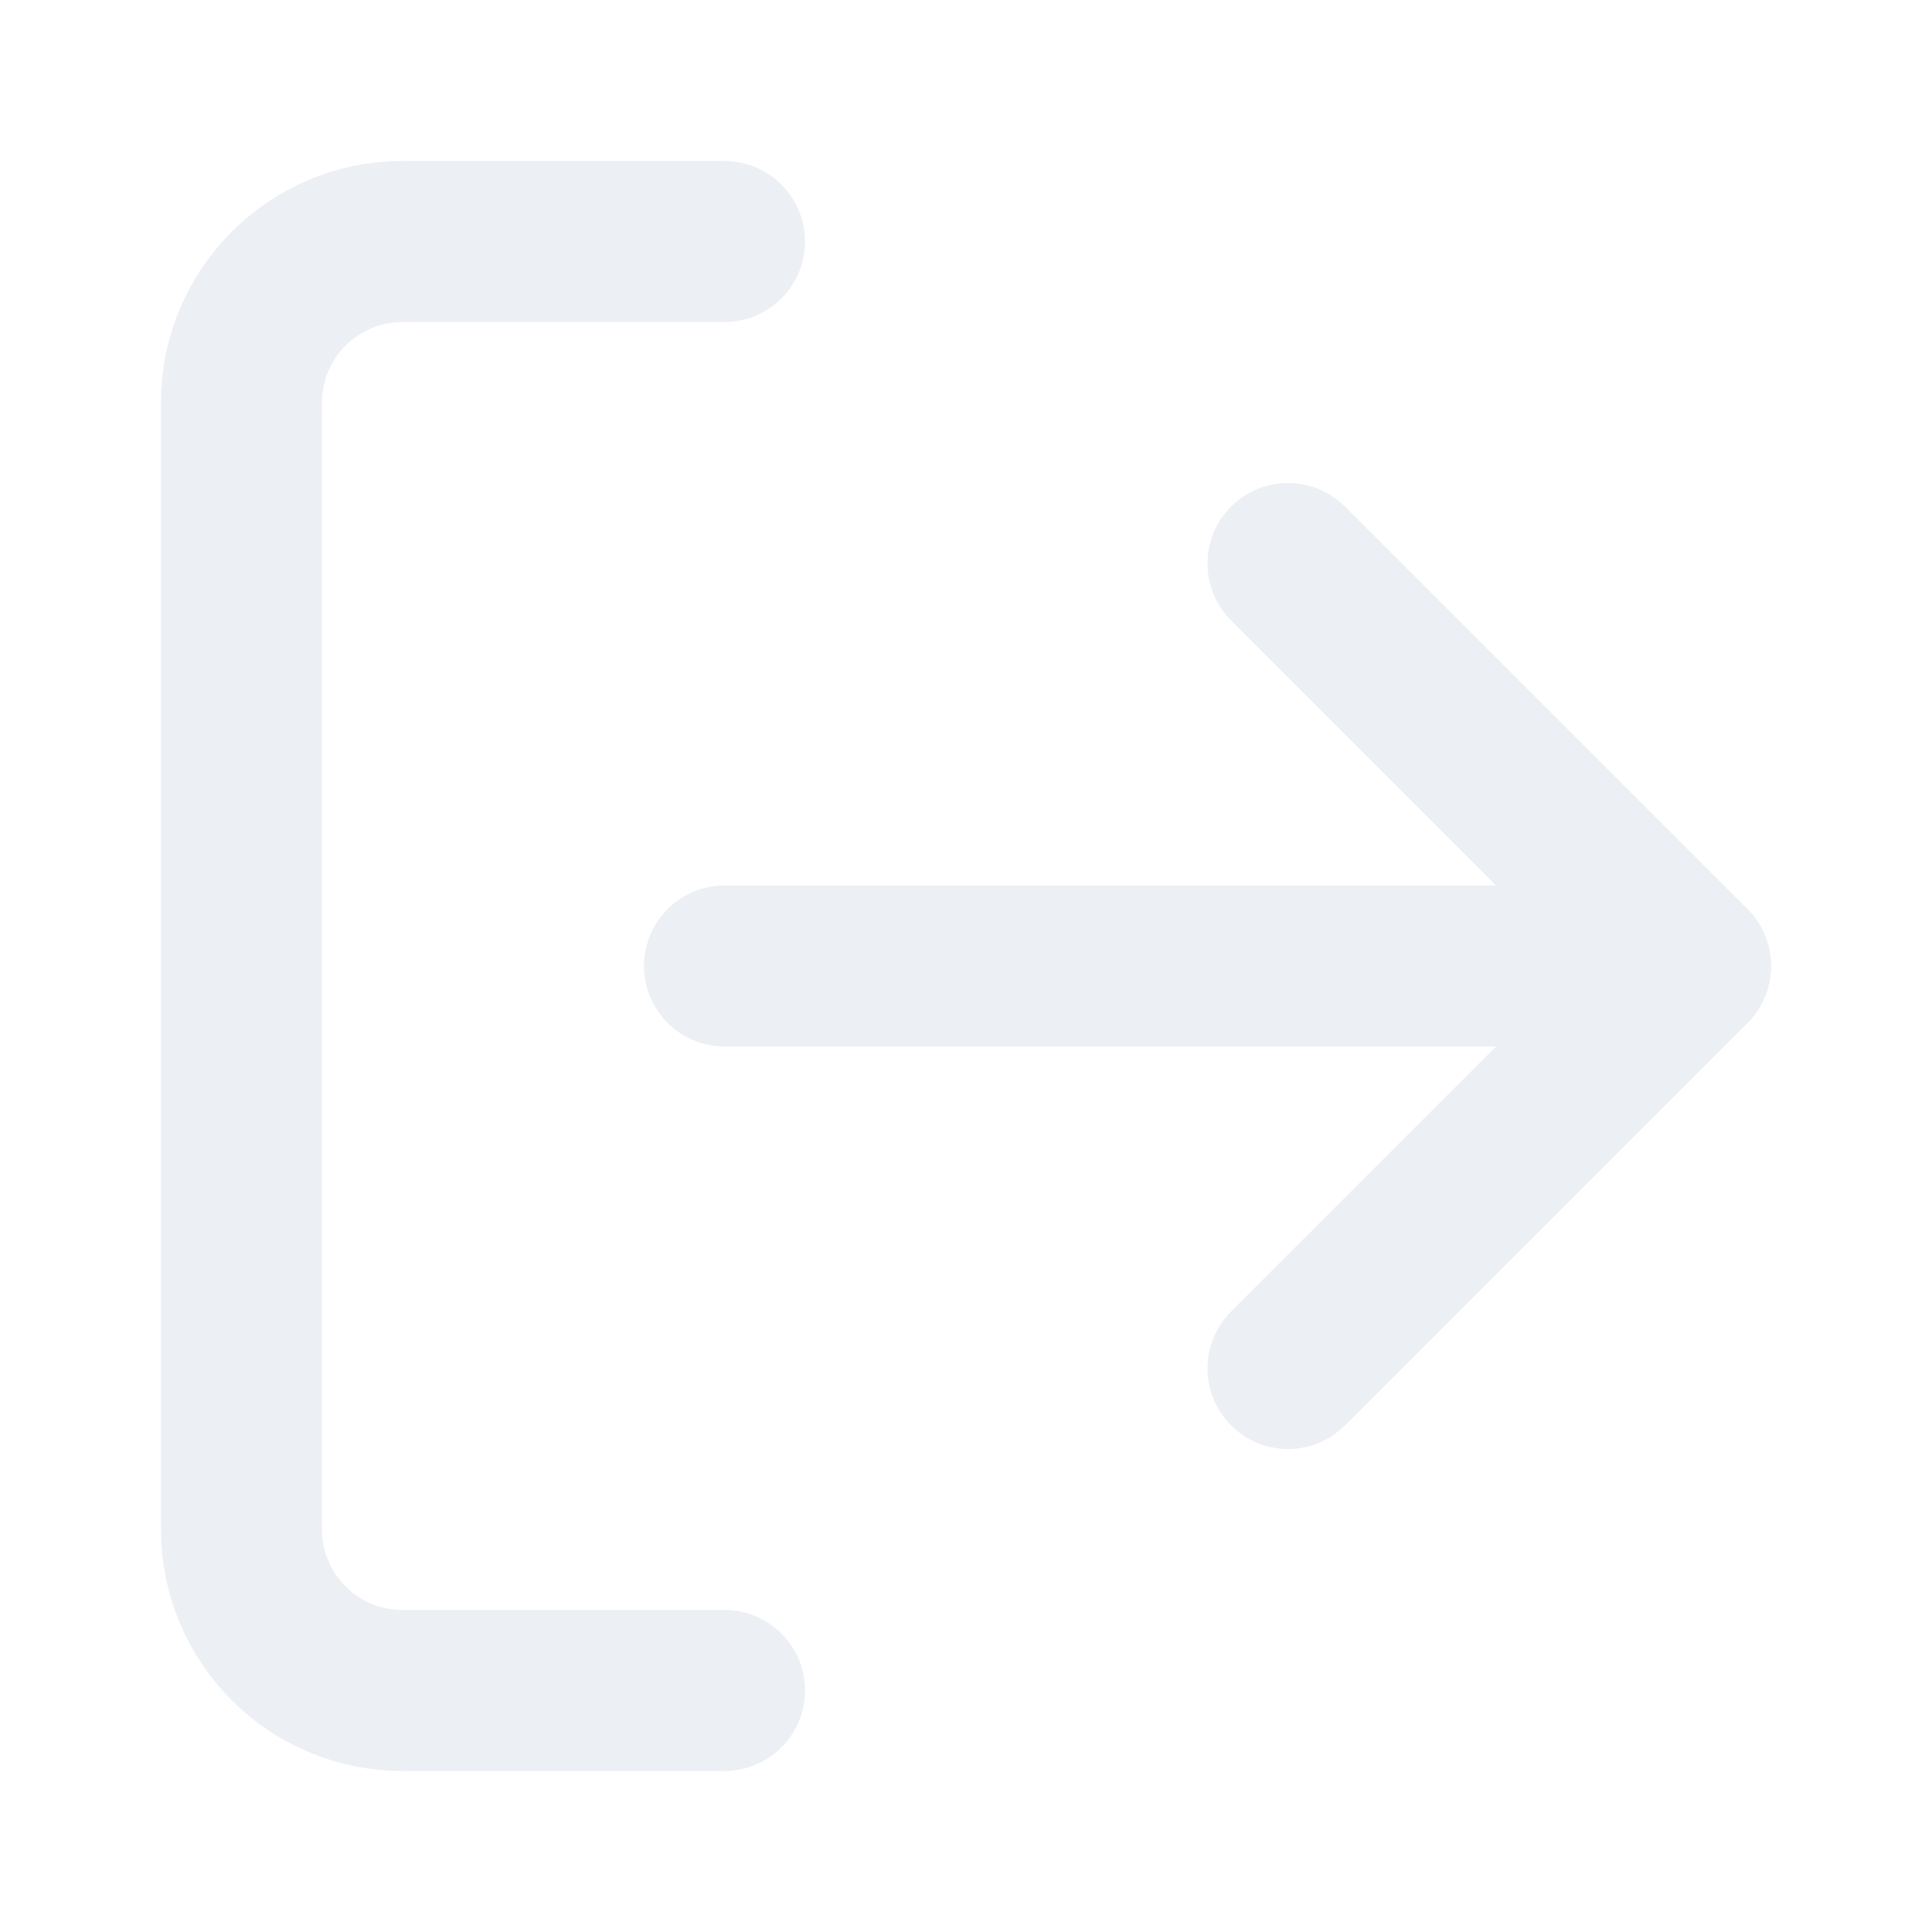
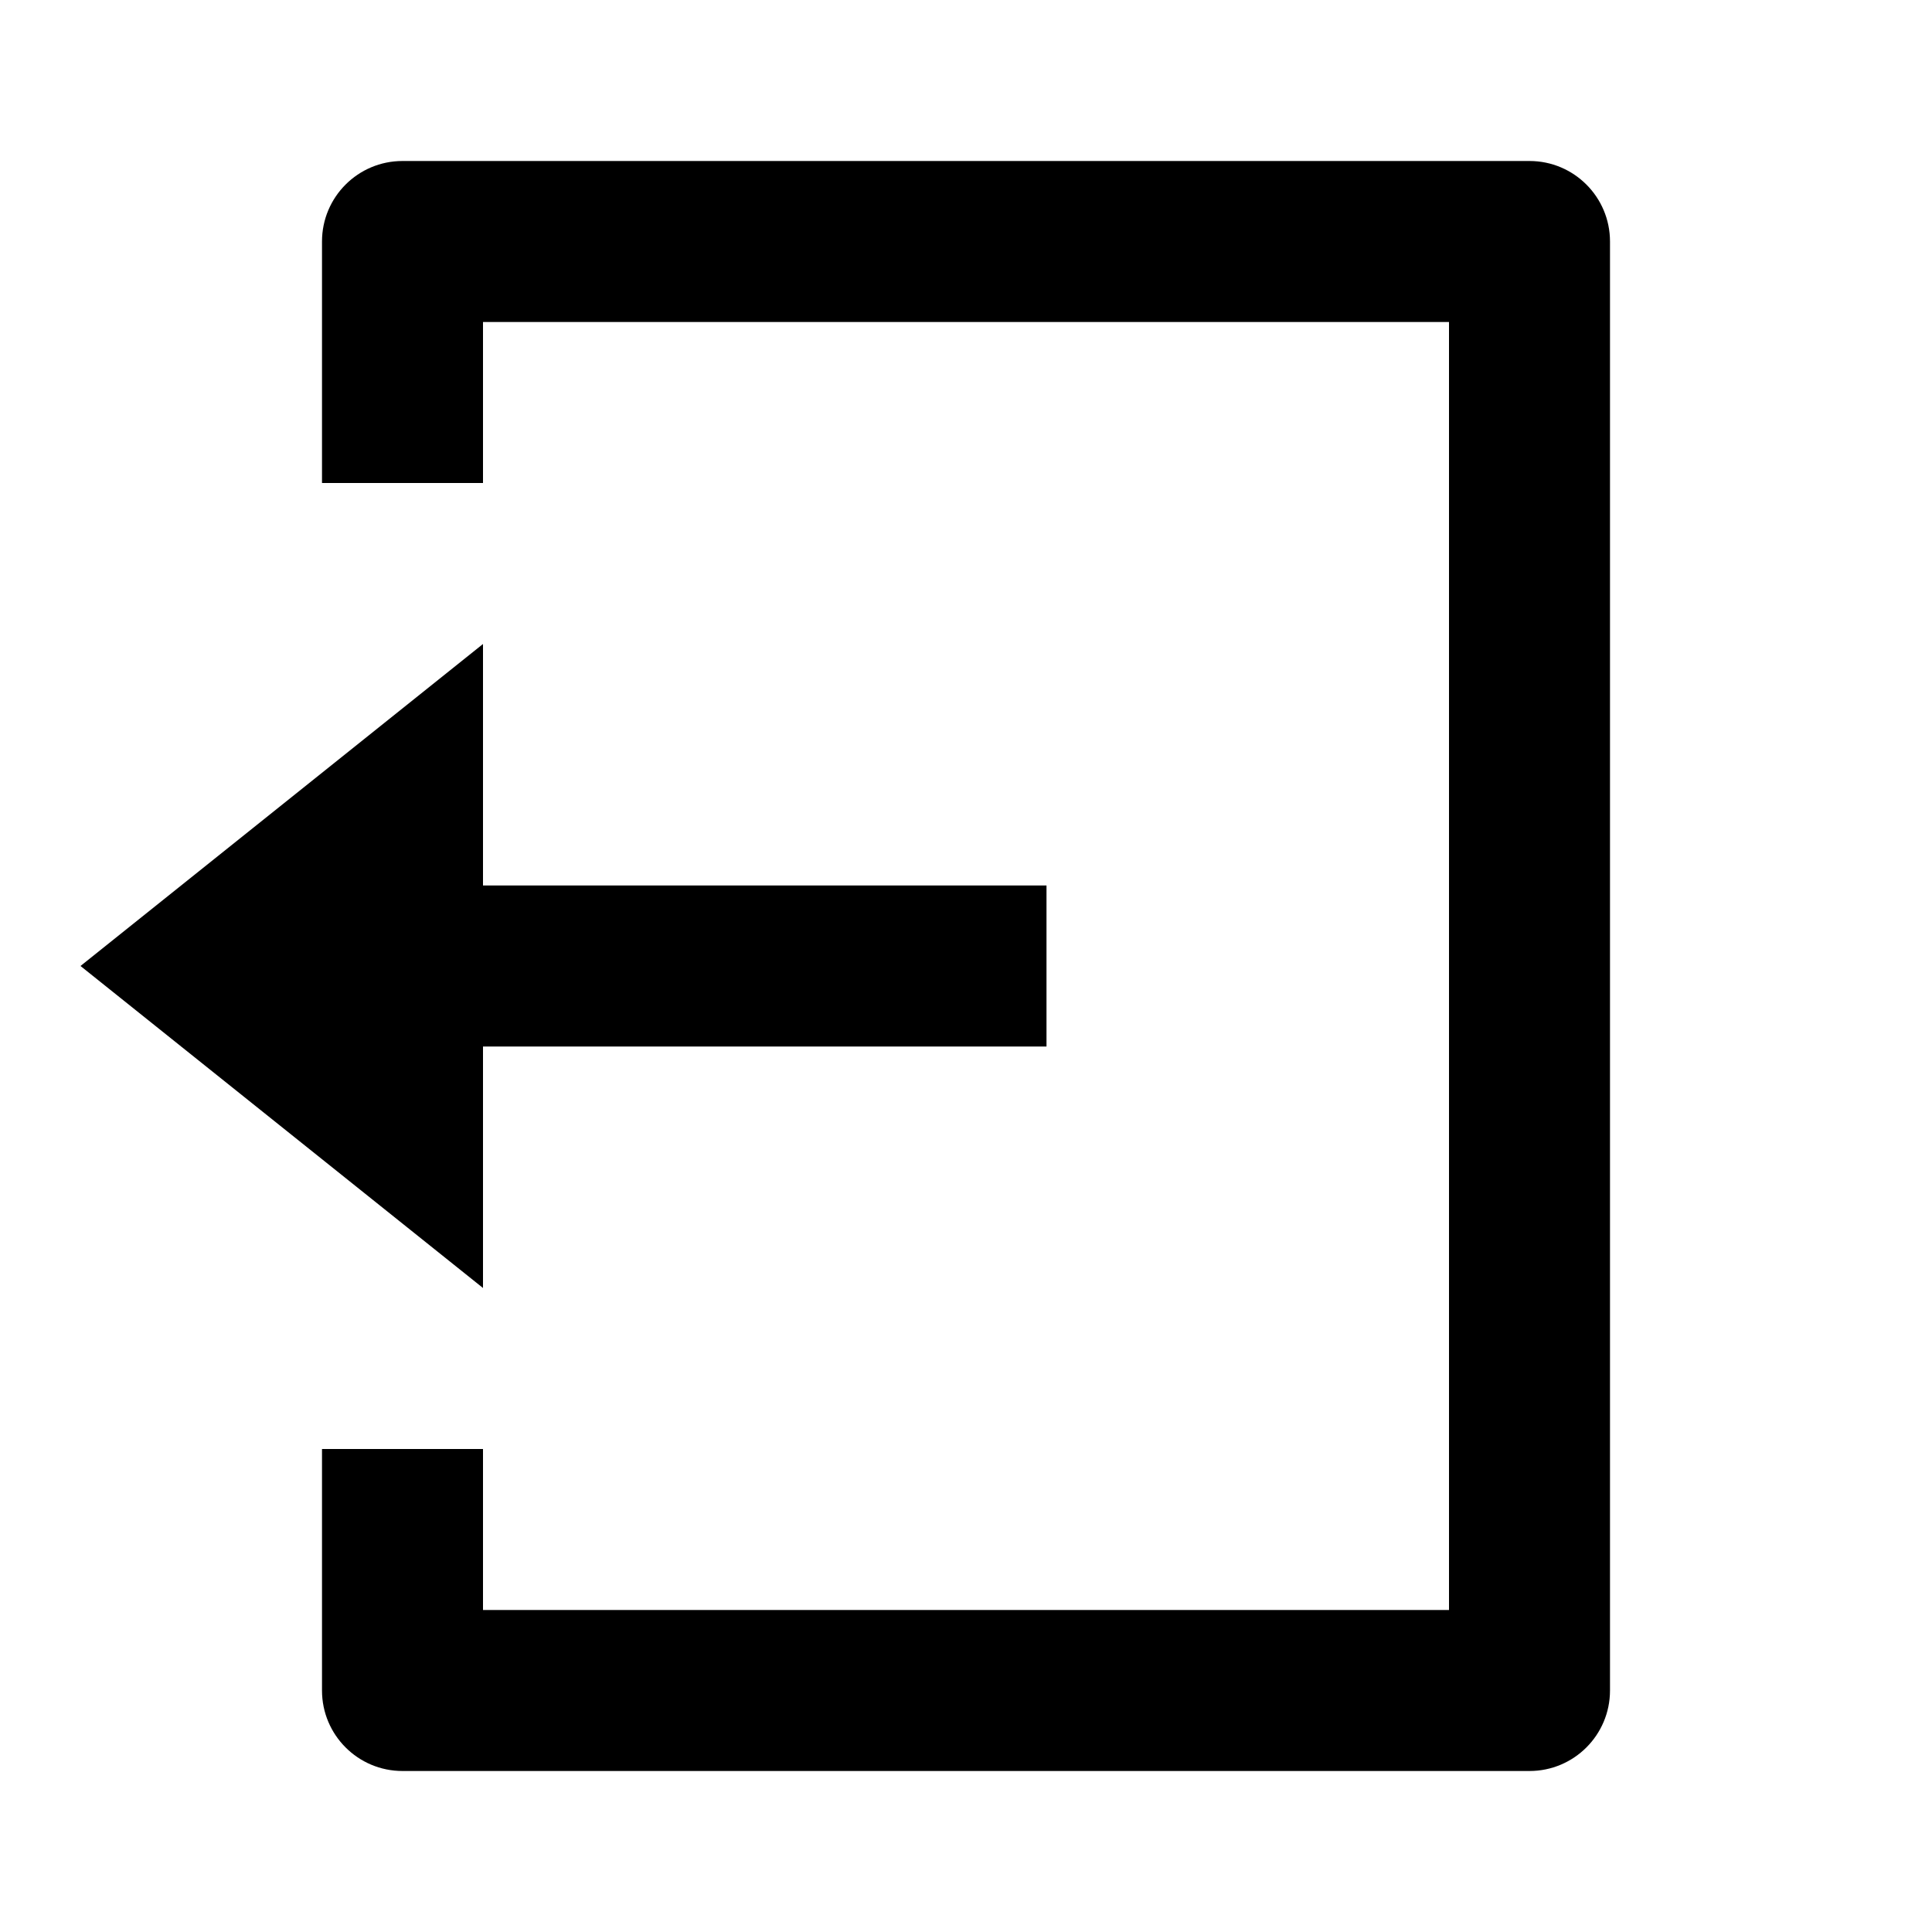
- <svg xmlns="http://www.w3.org/2000/svg" width="16" height="16" viewBox="0 0 24 24" fill="none" stroke="#ECEFF4" stroke-width="2" stroke-linecap="round" stroke-linejoin="round" class="feather feather-log-out">
-   <path d="M9 21H5a2 2 0 0 1-2-2V5a2 2 0 0 1 2-2h4" />
-   <polyline points="16 17 21 12 16 7" />
-   <line x1="21" y1="12" x2="9" y2="12" />
+ <svg xmlns="http://www.w3.org/2000/svg" width="64" height="64" viewBox="0 0 24 24">
+   <path fill="currentColor" d="M4 18h2v2h12V4H6v2H4V3a1 1 0 0 1 1-1h14a1 1 0 0 1 1 1v18a1 1 0 0 1-1 1H5a1 1 0 0 1-1-1v-3Zm2-7h7v2H6v3l-5-4l5-4v3Z" />
</svg>
